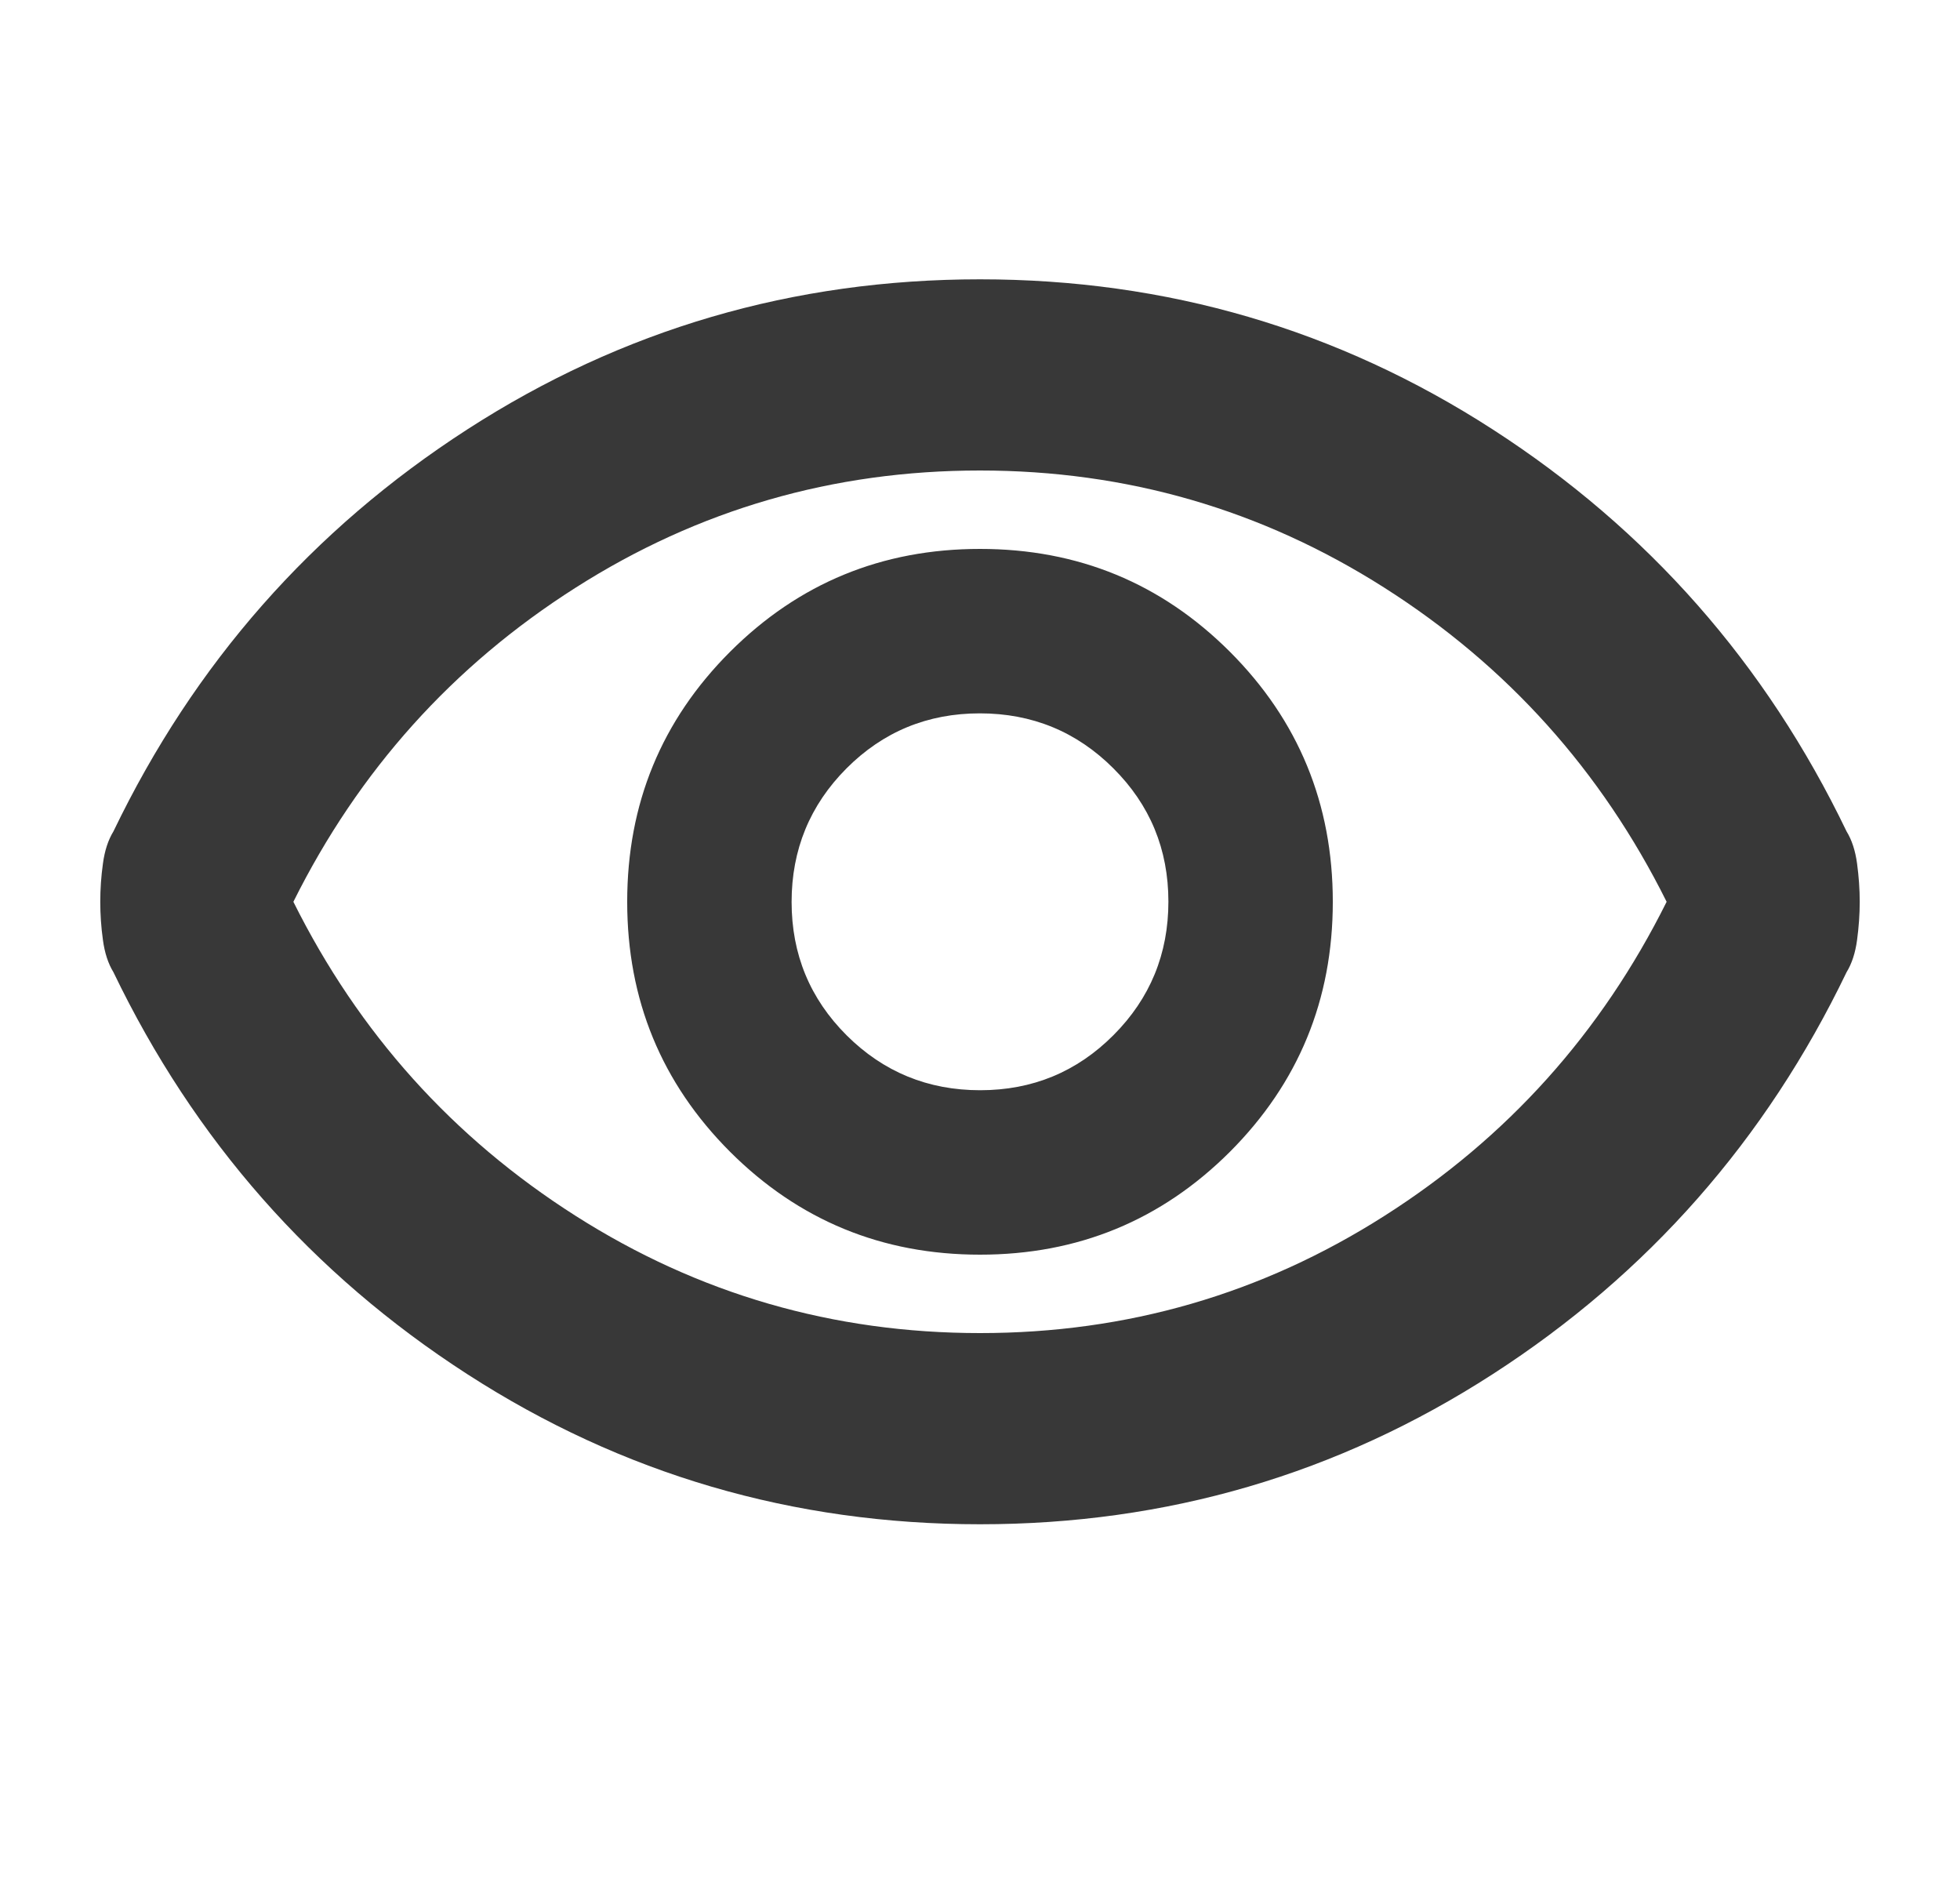
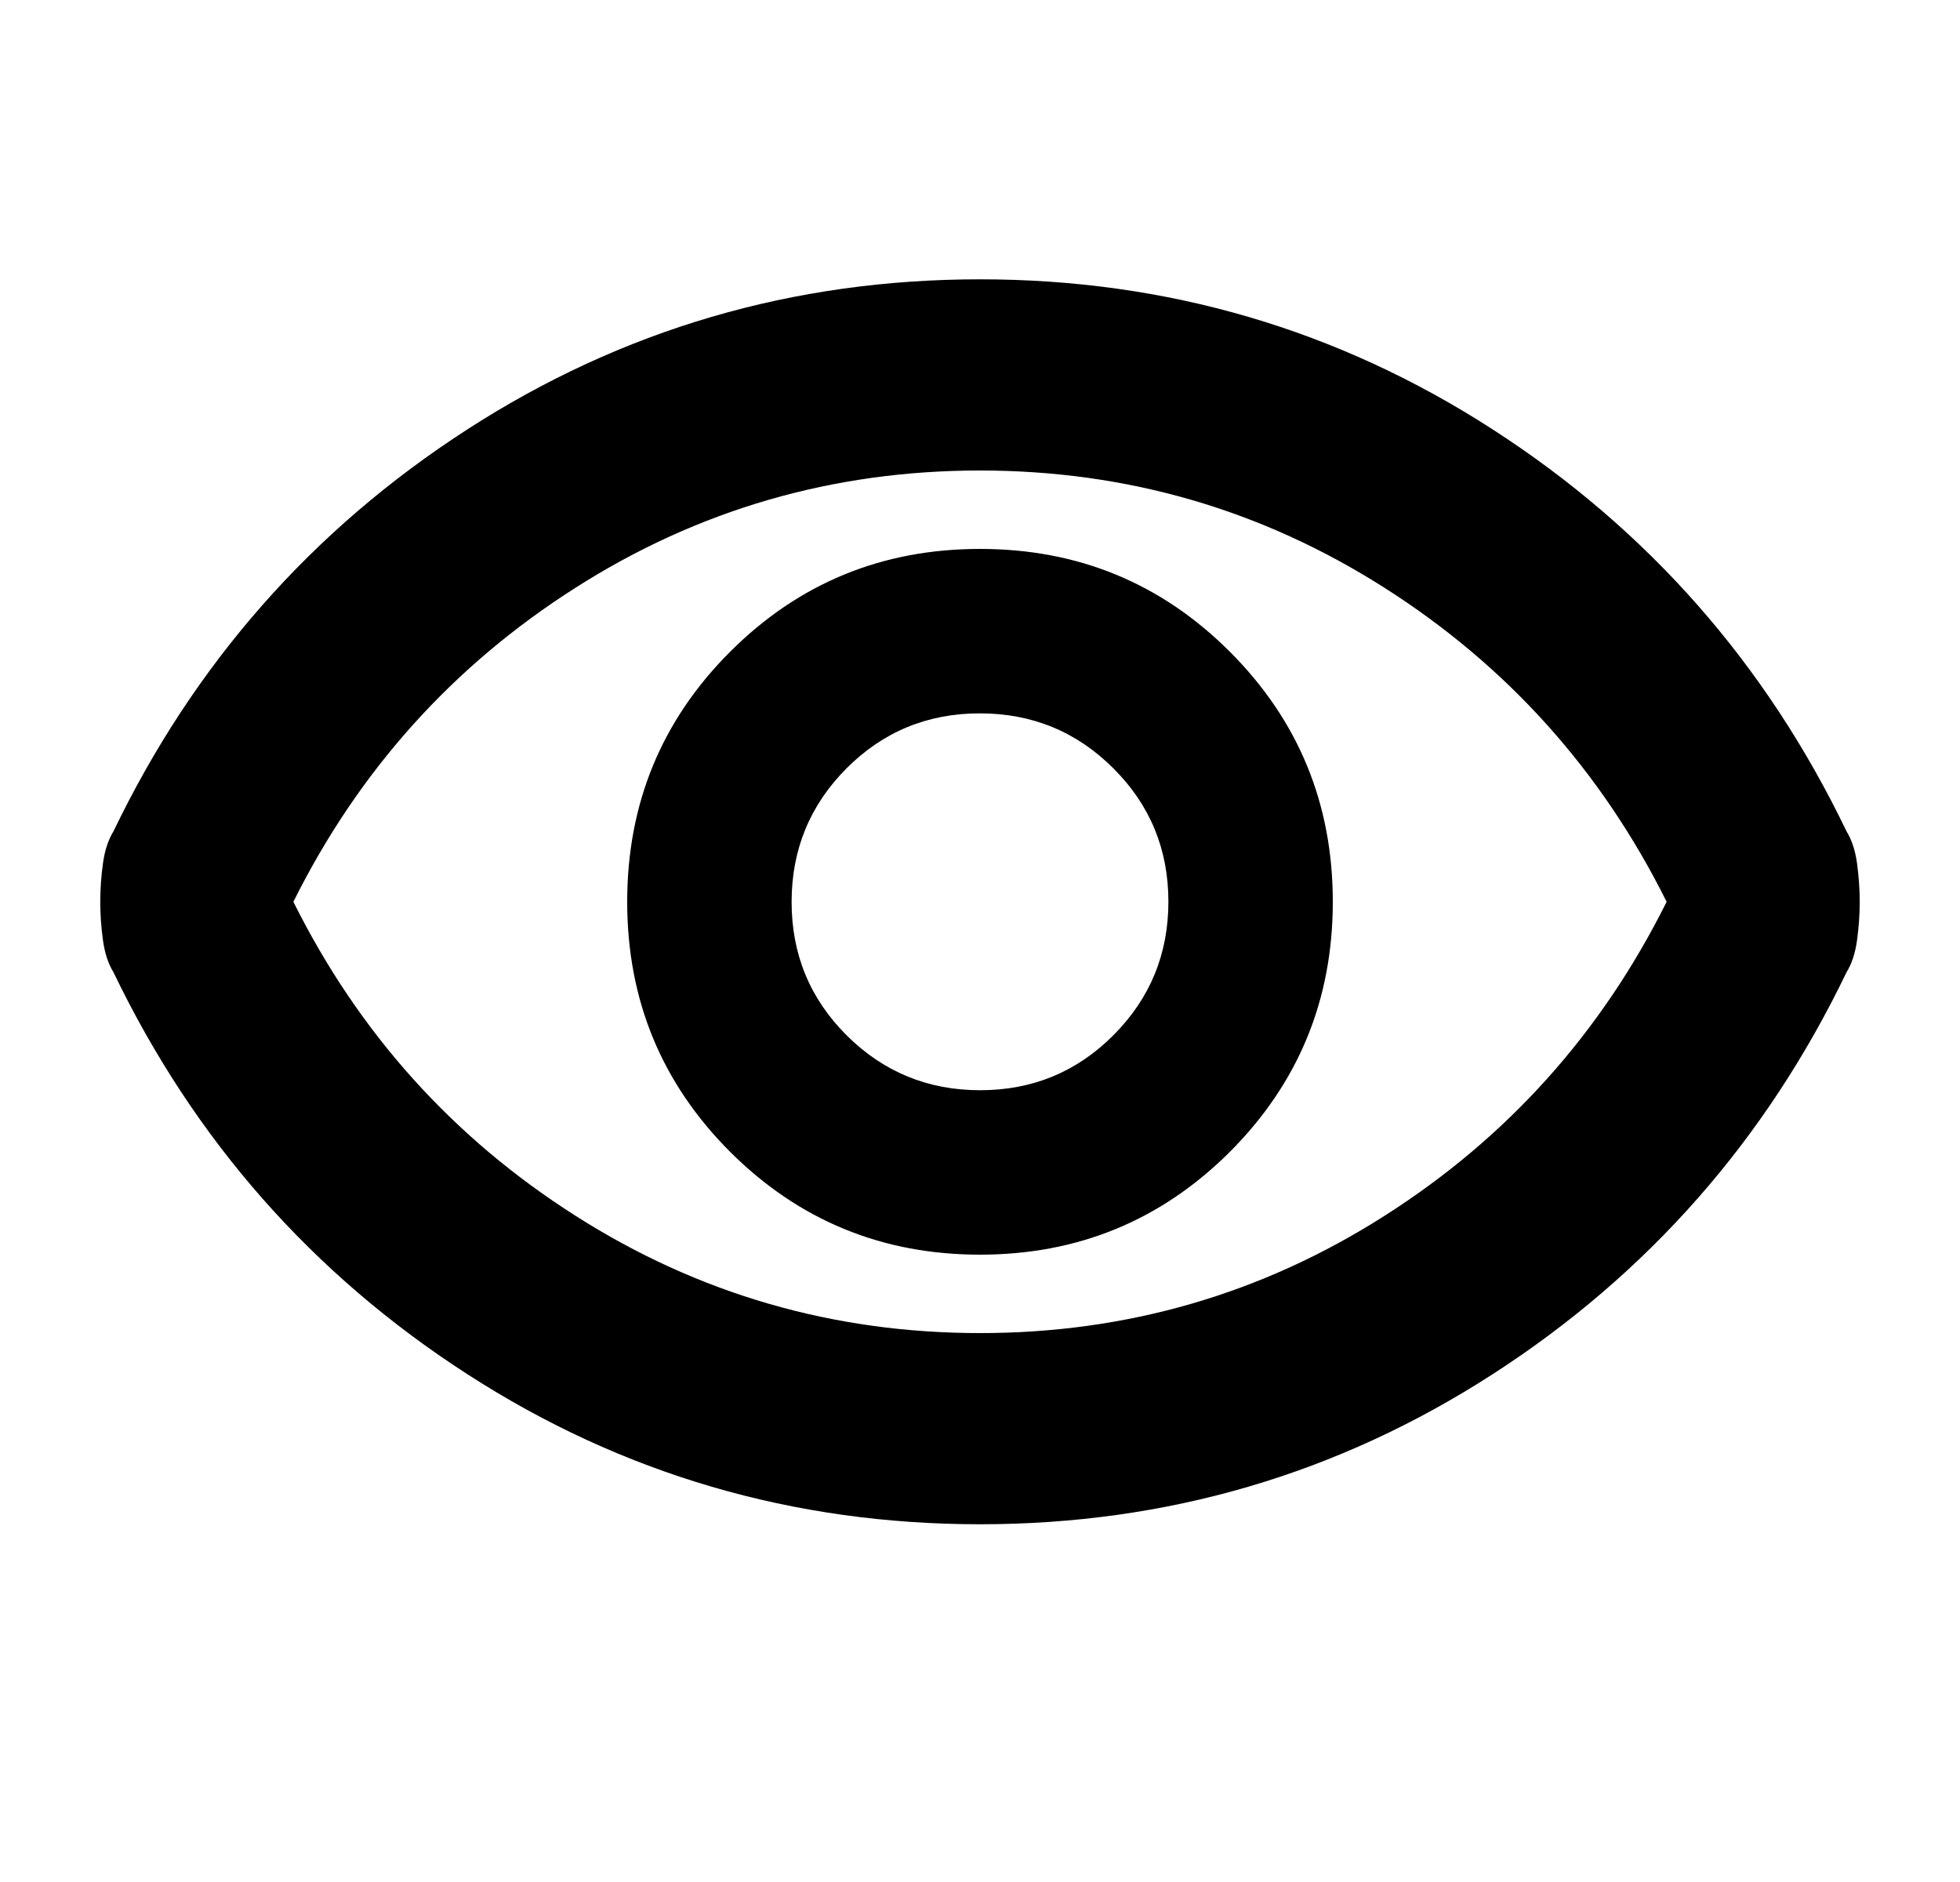
- <svg xmlns="http://www.w3.org/2000/svg" width="25" height="24" viewBox="0 0 25 24" fill="none">
-   <path d="M12.5 16C13.75 16 14.812 15.562 15.688 14.688C16.562 13.812 17 12.75 17 11.5C17 10.25 16.562 9.187 15.688 8.312C14.812 7.437 13.75 7 12.5 7C11.25 7 10.188 7.437 9.312 8.312C8.437 9.187 8 10.25 8 11.5C8 12.75 8.437 13.812 9.312 14.688C10.188 15.562 11.25 16 12.5 16ZM12.502 13.903C11.836 13.903 11.268 13.67 10.799 13.203C10.331 12.736 10.097 12.169 10.097 11.502C10.097 10.836 10.33 10.268 10.797 9.799C11.264 9.331 11.831 9.097 12.498 9.097C13.164 9.097 13.732 9.33 14.2 9.797C14.669 10.264 14.903 10.831 14.903 11.498C14.903 12.164 14.67 12.732 14.203 13.2C13.736 13.669 13.169 13.903 12.502 13.903ZM12.5 19.438C10.117 19.438 7.937 18.8 5.959 17.523C3.981 16.246 2.477 14.538 1.447 12.398C1.38 12.289 1.335 12.152 1.313 11.988C1.29 11.824 1.279 11.662 1.279 11.5C1.279 11.338 1.29 11.176 1.313 11.012C1.335 10.848 1.38 10.711 1.447 10.602C2.477 8.462 3.981 6.754 5.959 5.477C7.937 4.2 10.117 3.562 12.5 3.562C14.883 3.562 17.063 4.2 19.041 5.477C21.019 6.754 22.523 8.462 23.553 10.602C23.62 10.711 23.665 10.848 23.687 11.012C23.709 11.176 23.721 11.338 23.721 11.5C23.721 11.662 23.709 11.824 23.687 11.988C23.665 12.152 23.62 12.289 23.553 12.398C22.523 14.538 21.019 16.246 19.041 17.523C17.063 18.8 14.883 19.438 12.5 19.438ZM12.501 17C14.374 17 16.094 16.502 17.659 15.505C19.225 14.509 20.424 13.174 21.258 11.5C20.424 9.826 19.224 8.491 17.658 7.495C16.091 6.498 14.372 6 12.499 6C10.626 6 8.906 6.498 7.341 7.495C5.775 8.491 4.576 9.826 3.742 11.5C4.576 13.174 5.776 14.509 7.342 15.505C8.908 16.502 10.628 17 12.501 17Z" fill="#383838" />
+ <svg xmlns="http://www.w3.org/2000/svg" width="100%" height="100%" viewBox="0 0 25 24" fill="none">
+   <path d="M12.5 16C13.75 16 14.812 15.562 15.688 14.688C16.562 13.812 17 12.75 17 11.5C17 10.25 16.562 9.187 15.688 8.312C14.812 7.437 13.75 7 12.5 7C11.25 7 10.188 7.437 9.312 8.312C8.437 9.187 8 10.25 8 11.5C8 12.75 8.437 13.812 9.312 14.688C10.188 15.562 11.25 16 12.5 16ZM12.502 13.903C11.836 13.903 11.268 13.67 10.799 13.203C10.331 12.736 10.097 12.169 10.097 11.502C10.097 10.836 10.33 10.268 10.797 9.799C11.264 9.331 11.831 9.097 12.498 9.097C13.164 9.097 13.732 9.33 14.2 9.797C14.669 10.264 14.903 10.831 14.903 11.498C14.903 12.164 14.67 12.732 14.203 13.2C13.736 13.669 13.169 13.903 12.502 13.903ZM12.5 19.438C10.117 19.438 7.937 18.8 5.959 17.523C3.981 16.246 2.477 14.538 1.447 12.398C1.38 12.289 1.335 12.152 1.313 11.988C1.29 11.824 1.279 11.662 1.279 11.5C1.279 11.338 1.29 11.176 1.313 11.012C1.335 10.848 1.38 10.711 1.447 10.602C2.477 8.462 3.981 6.754 5.959 5.477C7.937 4.2 10.117 3.562 12.5 3.562C14.883 3.562 17.063 4.2 19.041 5.477C21.019 6.754 22.523 8.462 23.553 10.602C23.62 10.711 23.665 10.848 23.687 11.012C23.709 11.176 23.721 11.338 23.721 11.5C23.721 11.662 23.709 11.824 23.687 11.988C23.665 12.152 23.62 12.289 23.553 12.398C22.523 14.538 21.019 16.246 19.041 17.523C17.063 18.8 14.883 19.438 12.5 19.438ZM12.501 17C14.374 17 16.094 16.502 17.659 15.505C19.225 14.509 20.424 13.174 21.258 11.5C20.424 9.826 19.224 8.491 17.658 7.495C16.091 6.498 14.372 6 12.499 6C10.626 6 8.906 6.498 7.341 7.495C5.775 8.491 4.576 9.826 3.742 11.5C4.576 13.174 5.776 14.509 7.342 15.505C8.908 16.502 10.628 17 12.501 17Z" fill="currentColor" />
</svg>
